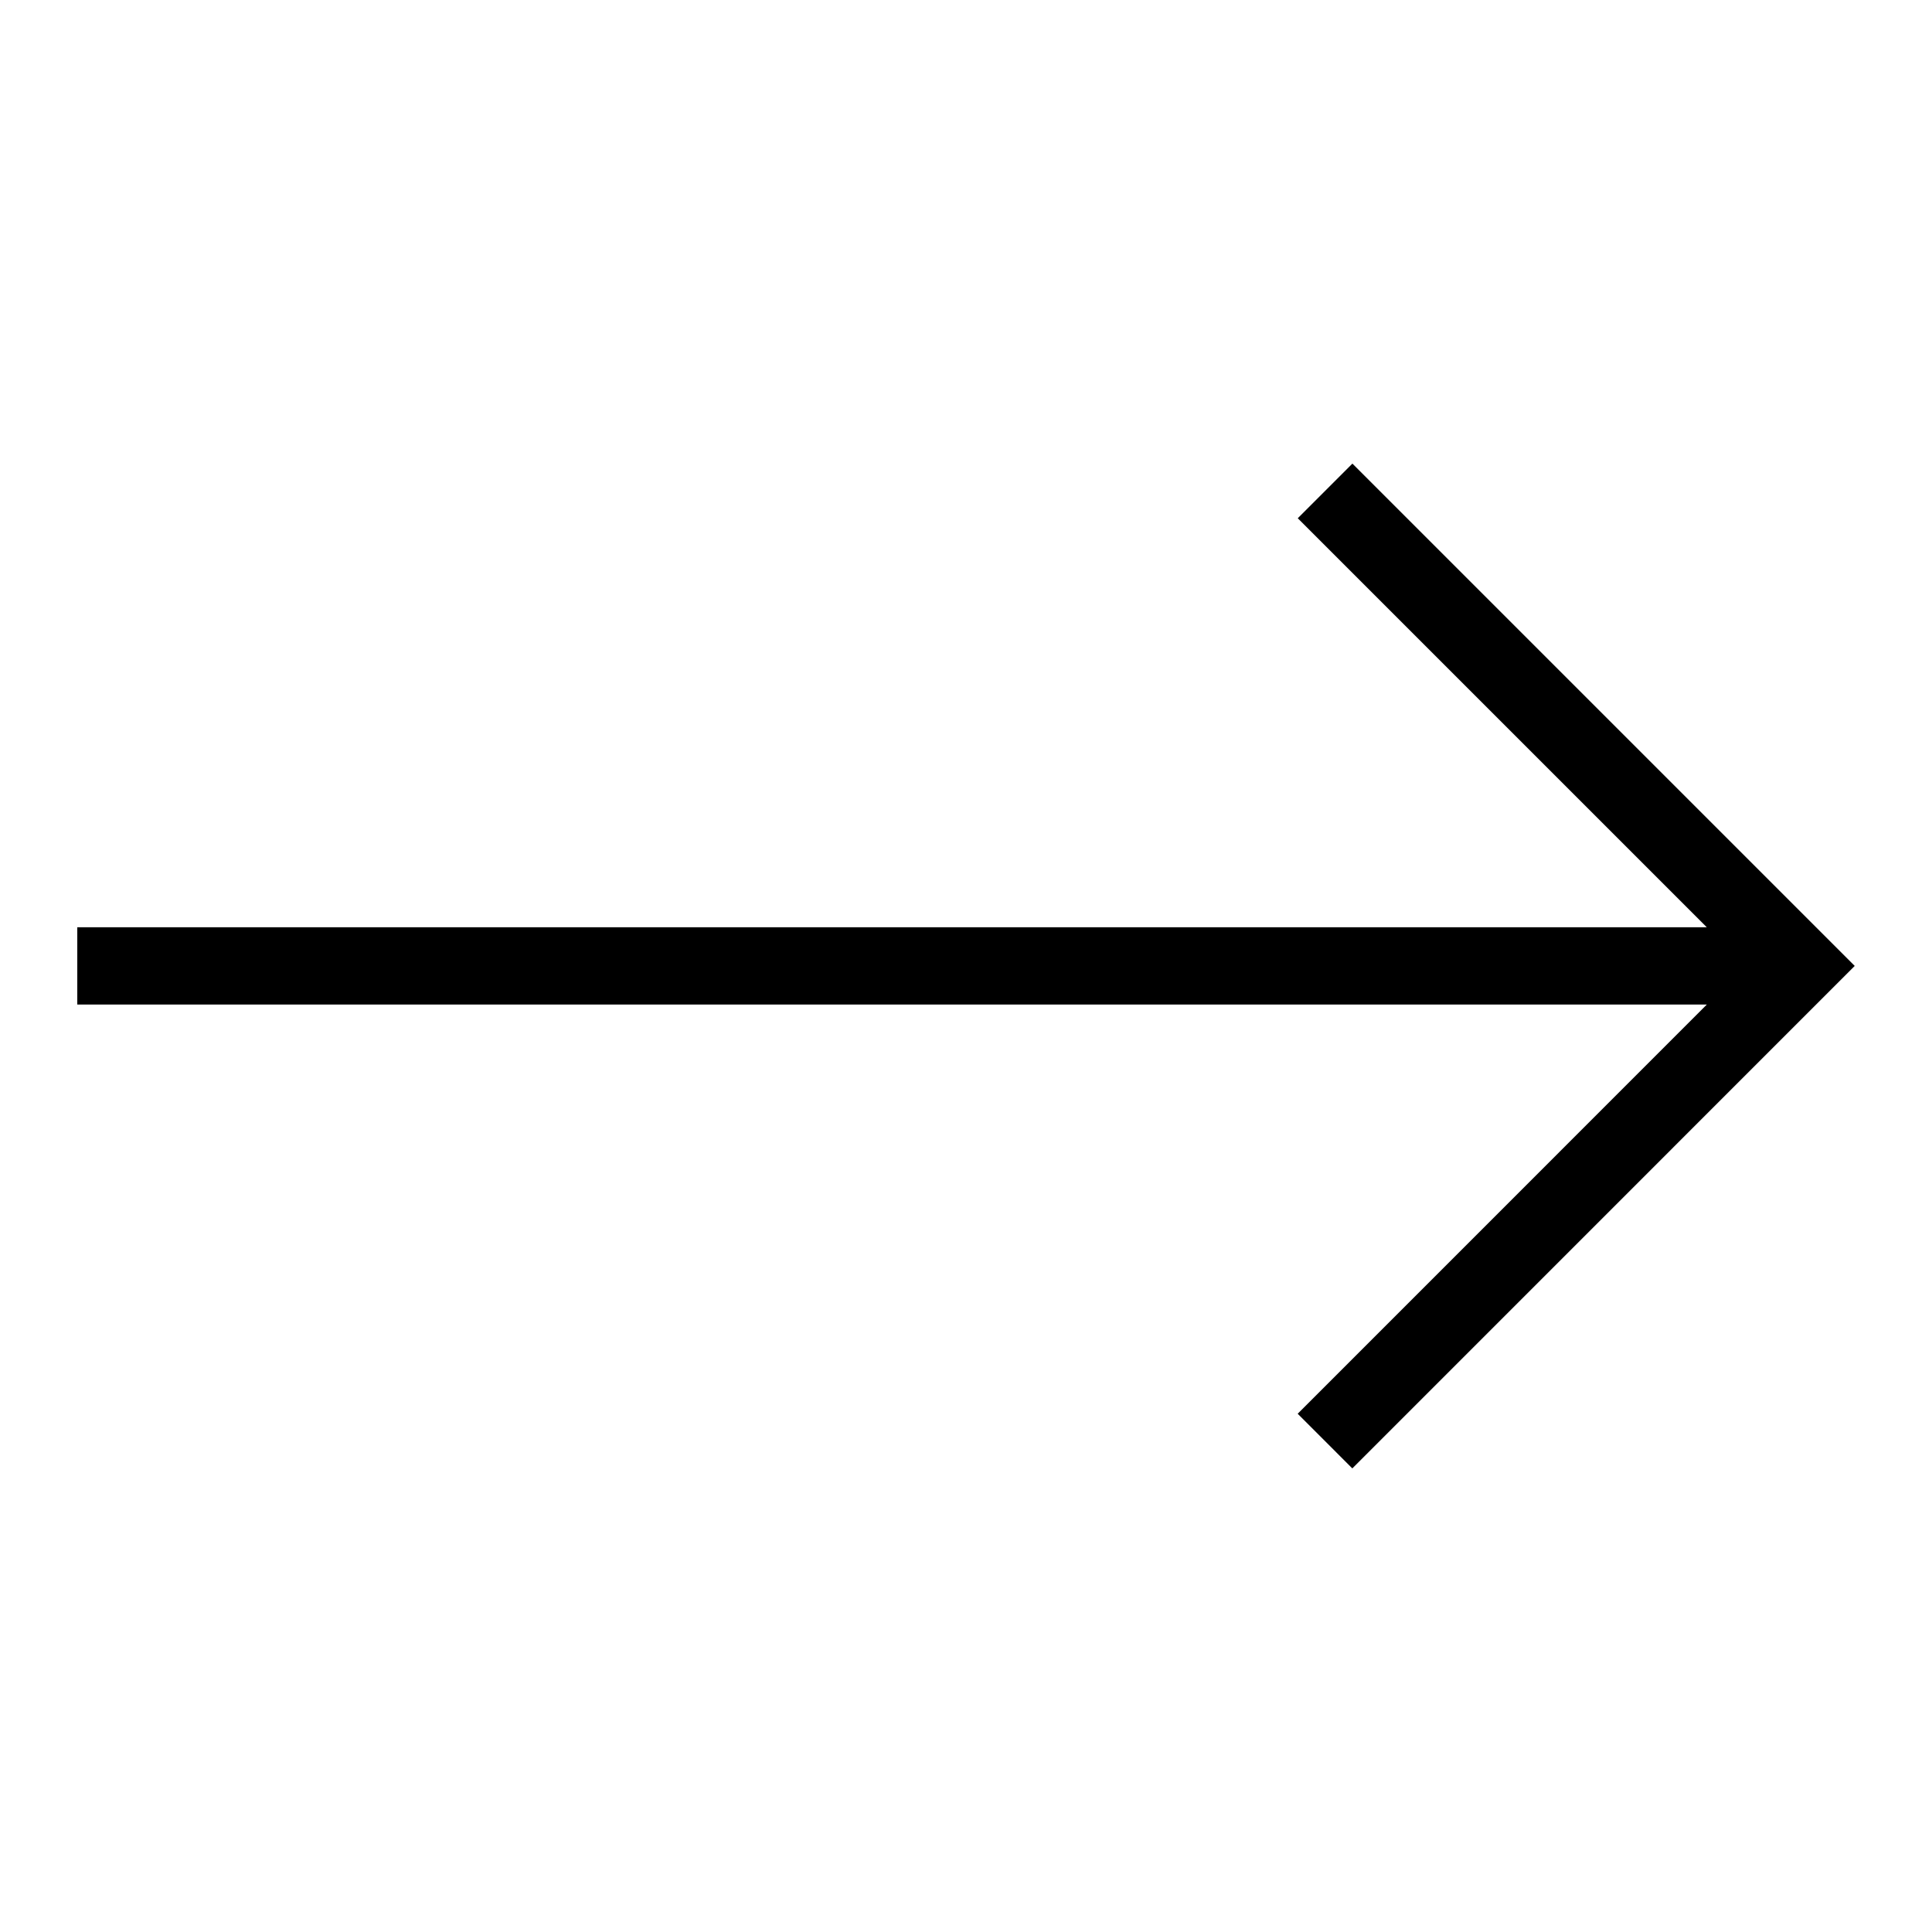
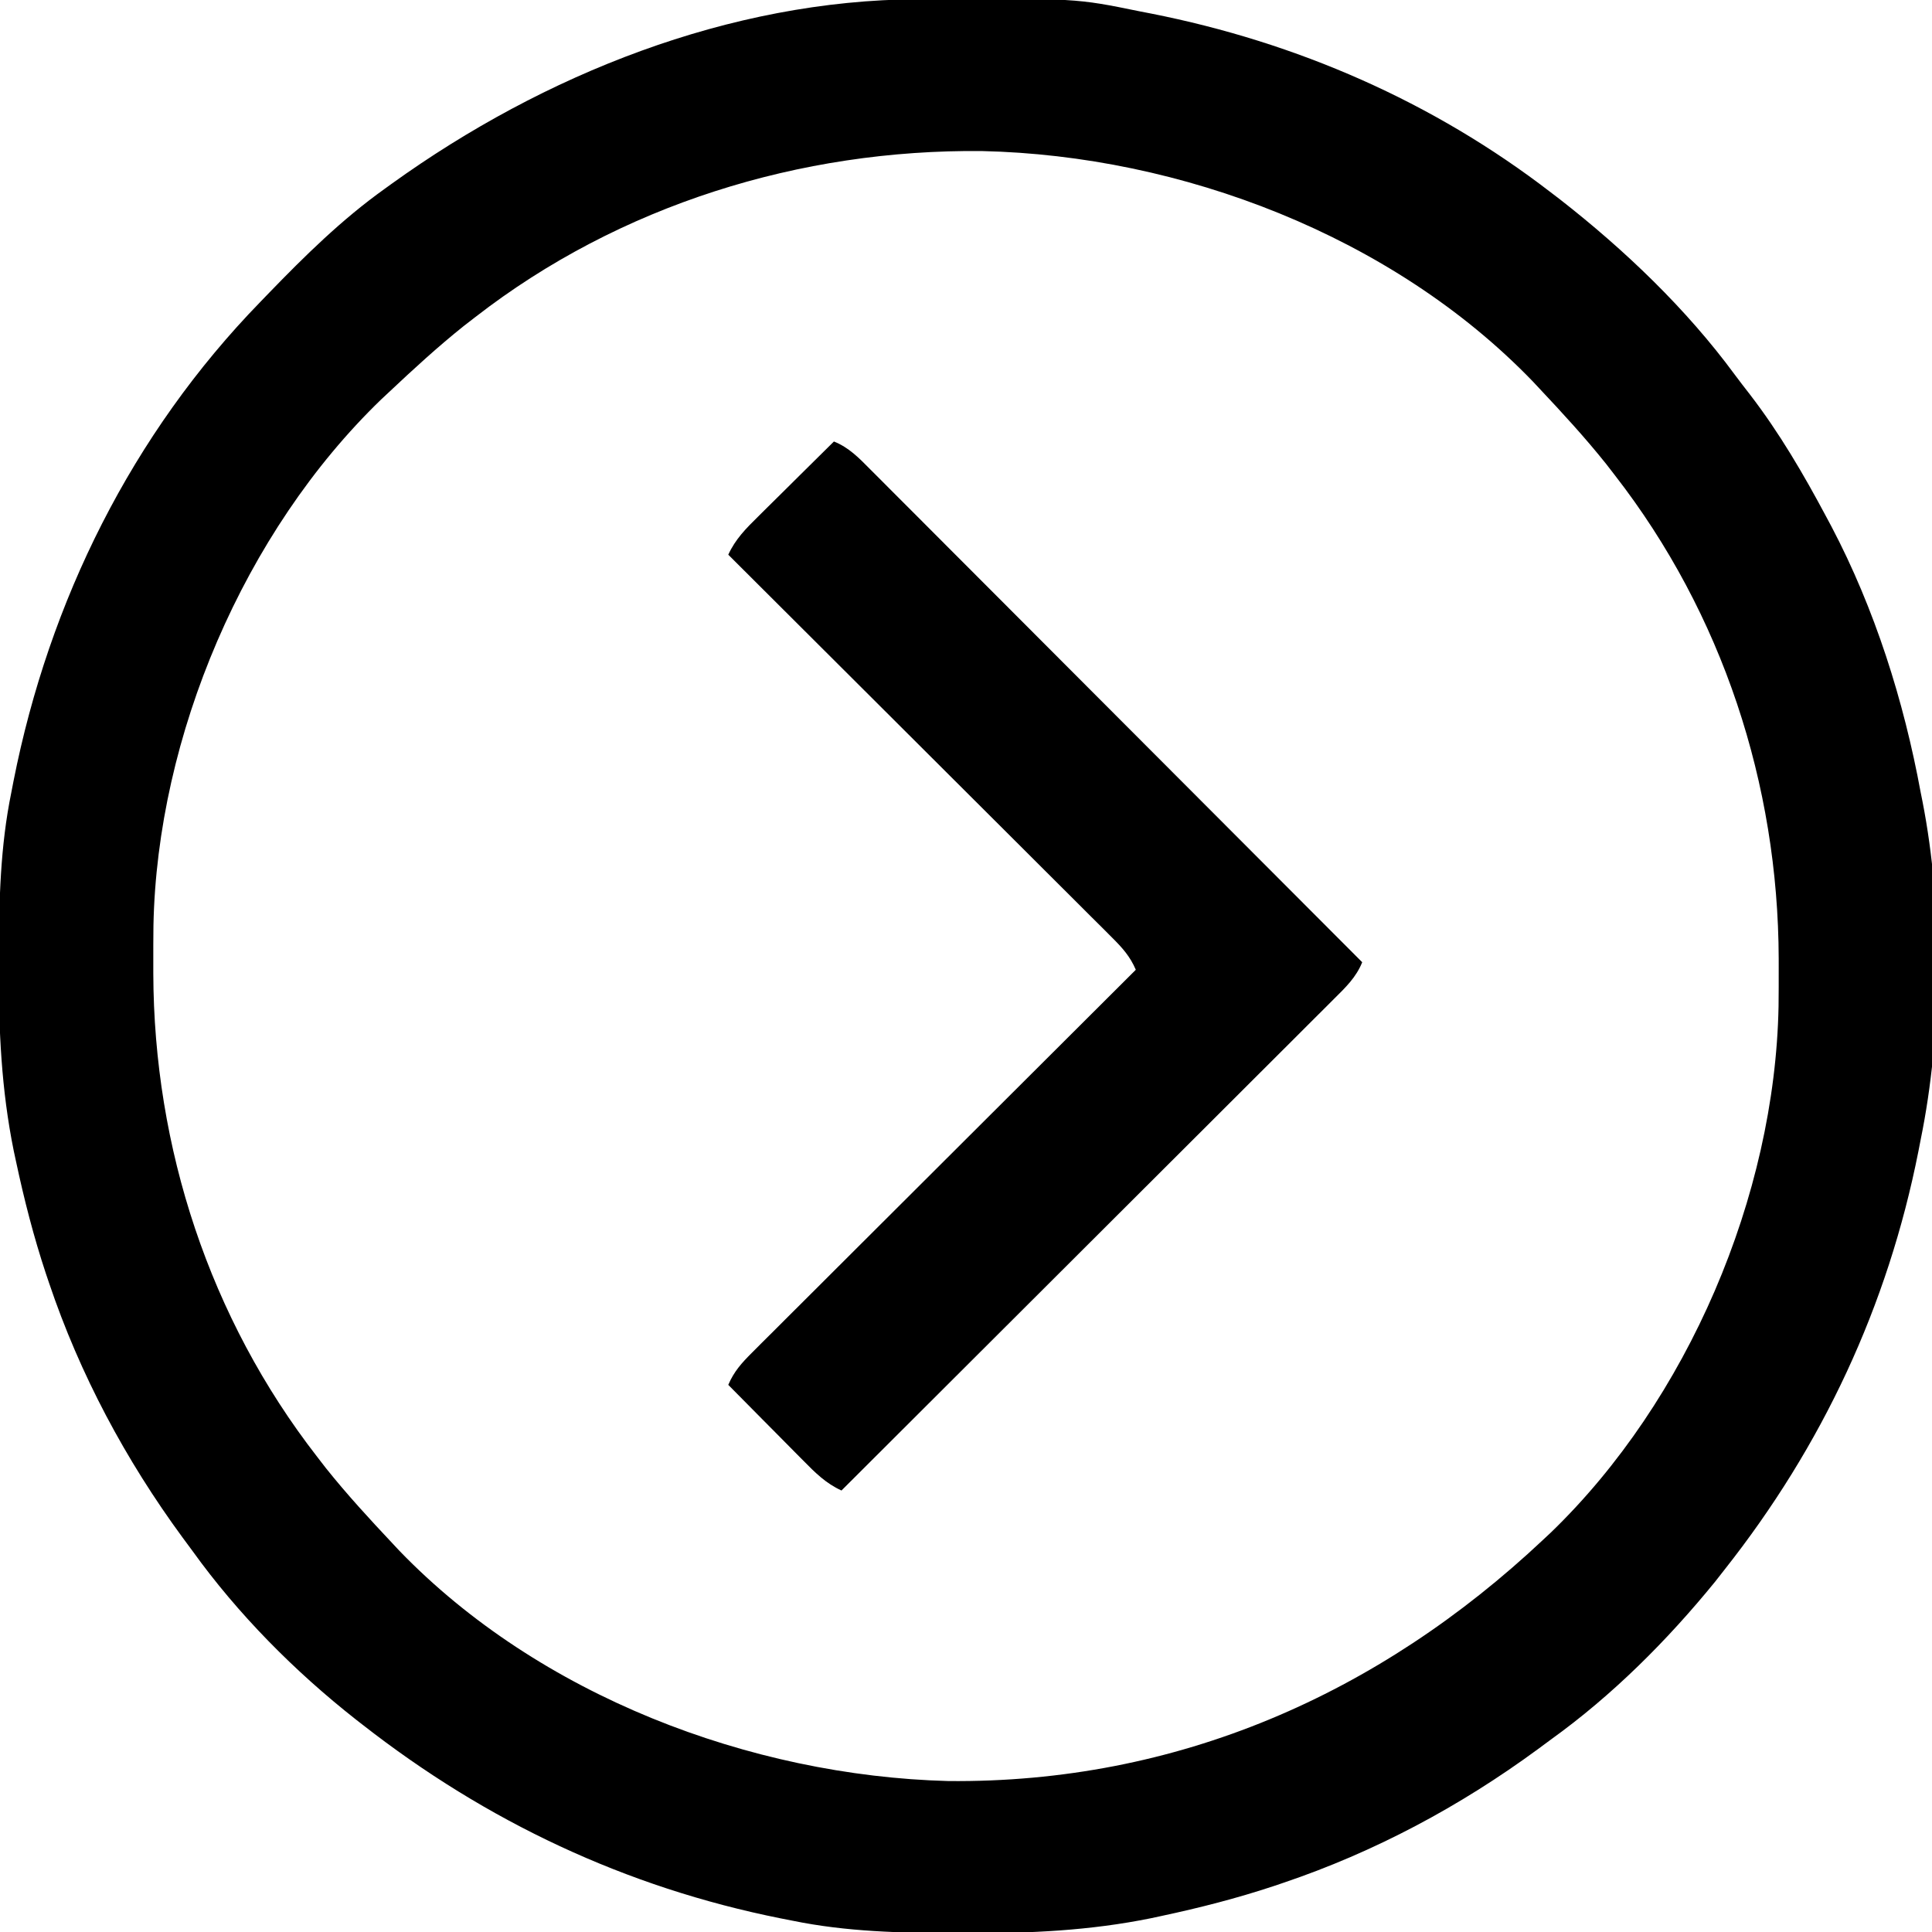
- <svg xmlns="http://www.w3.org/2000/svg" viewBox="0 0 25 25">
-   <path style="fill:#000000" d="m17.5 5.999-.707.707 5.293 5.293H1v1h21.086l-5.294 5.295.707.707L24 12.499l-6.5-6.5z" data-name="Right" />
+ <svg xmlns="http://www.w3.org/2000/svg" version="1.1" width="512" height="512">
+   <path d="M0 0 C0.945 -0.007 1.89 -0.014 2.863 -0.021 C41.916 -0.247 41.916 -0.247 58.77 3.203 C59.766 3.396 60.763 3.59 61.79 3.789 C100.408 11.42 136.535 27.141 167.77 51.203 C168.582 51.823 169.394 52.443 170.23 53.082 C187.296 66.406 203.656 82.022 216.496 99.485 C217.792 101.233 219.122 102.951 220.461 104.668 C228.325 114.883 234.711 125.84 240.77 137.203 C241.433 138.444 241.433 138.444 242.11 139.709 C253.627 161.613 261.298 185.904 265.77 210.203 C265.93 211.004 266.091 211.804 266.257 212.629 C271.749 240.707 271.503 274.193 265.77 302.203 C265.576 303.2 265.383 304.196 265.184 305.223 C257.065 346.312 239.695 383.406 213.77 416.203 C212.957 417.241 212.145 418.279 211.309 419.348 C198.639 434.914 184.082 449.481 167.77 461.203 C166.6 462.067 165.43 462.931 164.262 463.797 C143.636 478.94 121.027 491.022 96.77 499.203 C95.547 499.616 95.547 499.616 94.3 500.038 C84.529 503.276 74.647 505.808 64.582 507.953 C63.657 508.152 62.733 508.351 61.78 508.555 C45.573 511.848 29.639 512.578 13.145 512.516 C11.617 512.512 11.617 512.512 10.059 512.509 C-4.563 512.459 -18.862 512.154 -33.23 509.203 C-34.243 509.004 -35.256 508.806 -36.299 508.601 C-77.391 500.384 -114.327 482.943 -147.23 457.203 C-147.77 456.784 -148.309 456.365 -148.864 455.933 C-165.104 443.17 -180.175 427.979 -192.23 411.203 C-193.094 410.033 -193.959 408.864 -194.824 407.695 C-209.968 387.069 -222.05 364.46 -230.23 340.203 C-230.644 338.981 -230.644 338.981 -231.065 337.733 C-234.303 327.963 -236.835 318.081 -238.98 308.016 C-239.179 307.091 -239.378 306.166 -239.583 305.214 C-242.875 289.007 -243.606 273.073 -243.543 256.578 C-243.541 255.56 -243.539 254.542 -243.536 253.493 C-243.487 238.868 -243.173 224.575 -240.23 210.203 C-239.94 208.708 -239.94 208.708 -239.645 207.183 C-230.214 159.455 -208.244 115.159 -174.23 80.203 C-173.538 79.485 -172.845 78.766 -172.132 78.026 C-162.393 67.959 -152.643 58.354 -141.23 50.203 C-140.611 49.756 -139.992 49.308 -139.354 48.847 C-99.202 19.978 -49.95 0.249 0 0 Z M-117.23 84.203 C-118.24 84.983 -119.249 85.763 -120.289 86.566 C-127.233 92.112 -133.762 98.116 -140.23 104.203 C-140.889 104.819 -141.548 105.435 -142.227 106.07 C-178.541 141.127 -201.599 195.277 -202.566 245.504 C-202.607 248.841 -202.613 252.178 -202.605 255.516 C-202.605 256.391 -202.604 257.266 -202.604 258.167 C-202.472 304.369 -187.702 349.532 -159.23 386.203 C-158.451 387.212 -157.671 388.222 -156.867 389.262 C-151.322 396.206 -145.317 402.735 -139.23 409.203 C-138.614 409.862 -137.998 410.521 -137.363 411.199 C-100.4 449.489 -44.517 470.799 8.07 472.199 C68.609 472.788 122.077 449.318 165.77 408.203 C166.428 407.587 167.087 406.971 167.766 406.336 C204.081 371.279 227.138 317.13 228.105 266.902 C228.146 263.565 228.152 260.228 228.145 256.891 C228.144 256.016 228.143 255.141 228.143 254.239 C228.011 208.037 213.241 162.875 184.77 126.203 C183.99 125.194 183.21 124.184 182.406 123.145 C176.861 116.201 170.856 109.671 164.77 103.203 C164.153 102.544 163.537 101.886 162.902 101.207 C125.786 62.758 69.748 41.417 17.02 40.234 C-31.128 39.739 -79.021 54.538 -117.23 84.203 Z " fill="#000000" transform="translate(243.2305,-0.203125)" />
+   <path d="M0 0 C3.993 1.605 6.673 4.399 9.644 7.404 C10.482 8.239 10.482 8.239 11.337 9.092 C13.209 10.96 15.074 12.836 16.938 14.711 C18.279 16.052 19.619 17.392 20.96 18.732 C24.6 22.372 28.235 26.018 31.868 29.665 C35.665 33.475 39.468 37.279 43.271 41.084 C50.471 48.291 57.667 55.503 64.86 62.716 C73.05 70.928 81.245 79.134 89.44 87.34 C106.3 104.22 123.152 121.108 140 138 C138.395 141.993 135.601 144.673 132.596 147.644 C132.039 148.203 131.482 148.762 130.908 149.337 C129.04 151.209 127.164 153.074 125.289 154.938 C123.948 156.279 122.608 157.619 121.268 158.96 C117.628 162.6 113.982 166.235 110.335 169.868 C106.525 173.665 102.721 177.468 98.916 181.271 C91.709 188.471 84.497 195.667 77.284 202.86 C69.072 211.05 60.866 219.245 52.66 227.44 C35.78 244.3 18.892 261.152 2 278 C-2.124 276.107 -4.933 273.322 -8.078 270.117 C-8.65 269.543 -9.221 268.969 -9.81 268.377 C-11.628 266.548 -13.439 264.711 -15.25 262.875 C-16.484 261.631 -17.718 260.388 -18.953 259.145 C-21.974 256.102 -24.989 253.052 -28 250 C-26.492 246.467 -24.444 244.197 -21.735 241.495 C-20.841 240.597 -19.946 239.7 -19.024 238.775 C-18.03 237.789 -17.036 236.802 -16.042 235.815 C-14.997 234.771 -13.953 233.726 -12.909 232.681 C-10.074 229.846 -7.234 227.017 -4.393 224.19 C-1.424 221.233 1.54 218.271 4.504 215.309 C10.117 209.703 15.735 204.101 21.355 198.501 C27.753 192.126 34.145 185.744 40.537 179.362 C53.685 166.235 66.84 153.115 80 140 C78.492 136.467 76.444 134.197 73.735 131.495 C72.841 130.597 71.946 129.7 71.024 128.775 C70.03 127.789 69.036 126.802 68.042 125.815 C66.997 124.771 65.953 123.726 64.909 122.681 C62.074 119.846 59.234 117.017 56.393 114.19 C53.424 111.233 50.46 108.271 47.496 105.309 C41.883 99.703 36.265 94.101 30.645 88.501 C24.247 82.126 17.855 75.744 11.463 69.362 C-1.685 56.235 -14.84 43.115 -28 30 C-26.107 25.876 -23.322 23.067 -20.117 19.922 C-19.543 19.35 -18.969 18.779 -18.377 18.19 C-16.548 16.372 -14.711 14.561 -12.875 12.75 C-11.631 11.516 -10.388 10.282 -9.145 9.047 C-6.102 6.026 -3.052 3.011 0 0 Z " fill="#000000" transform="translate(221,117)" />
</svg>
